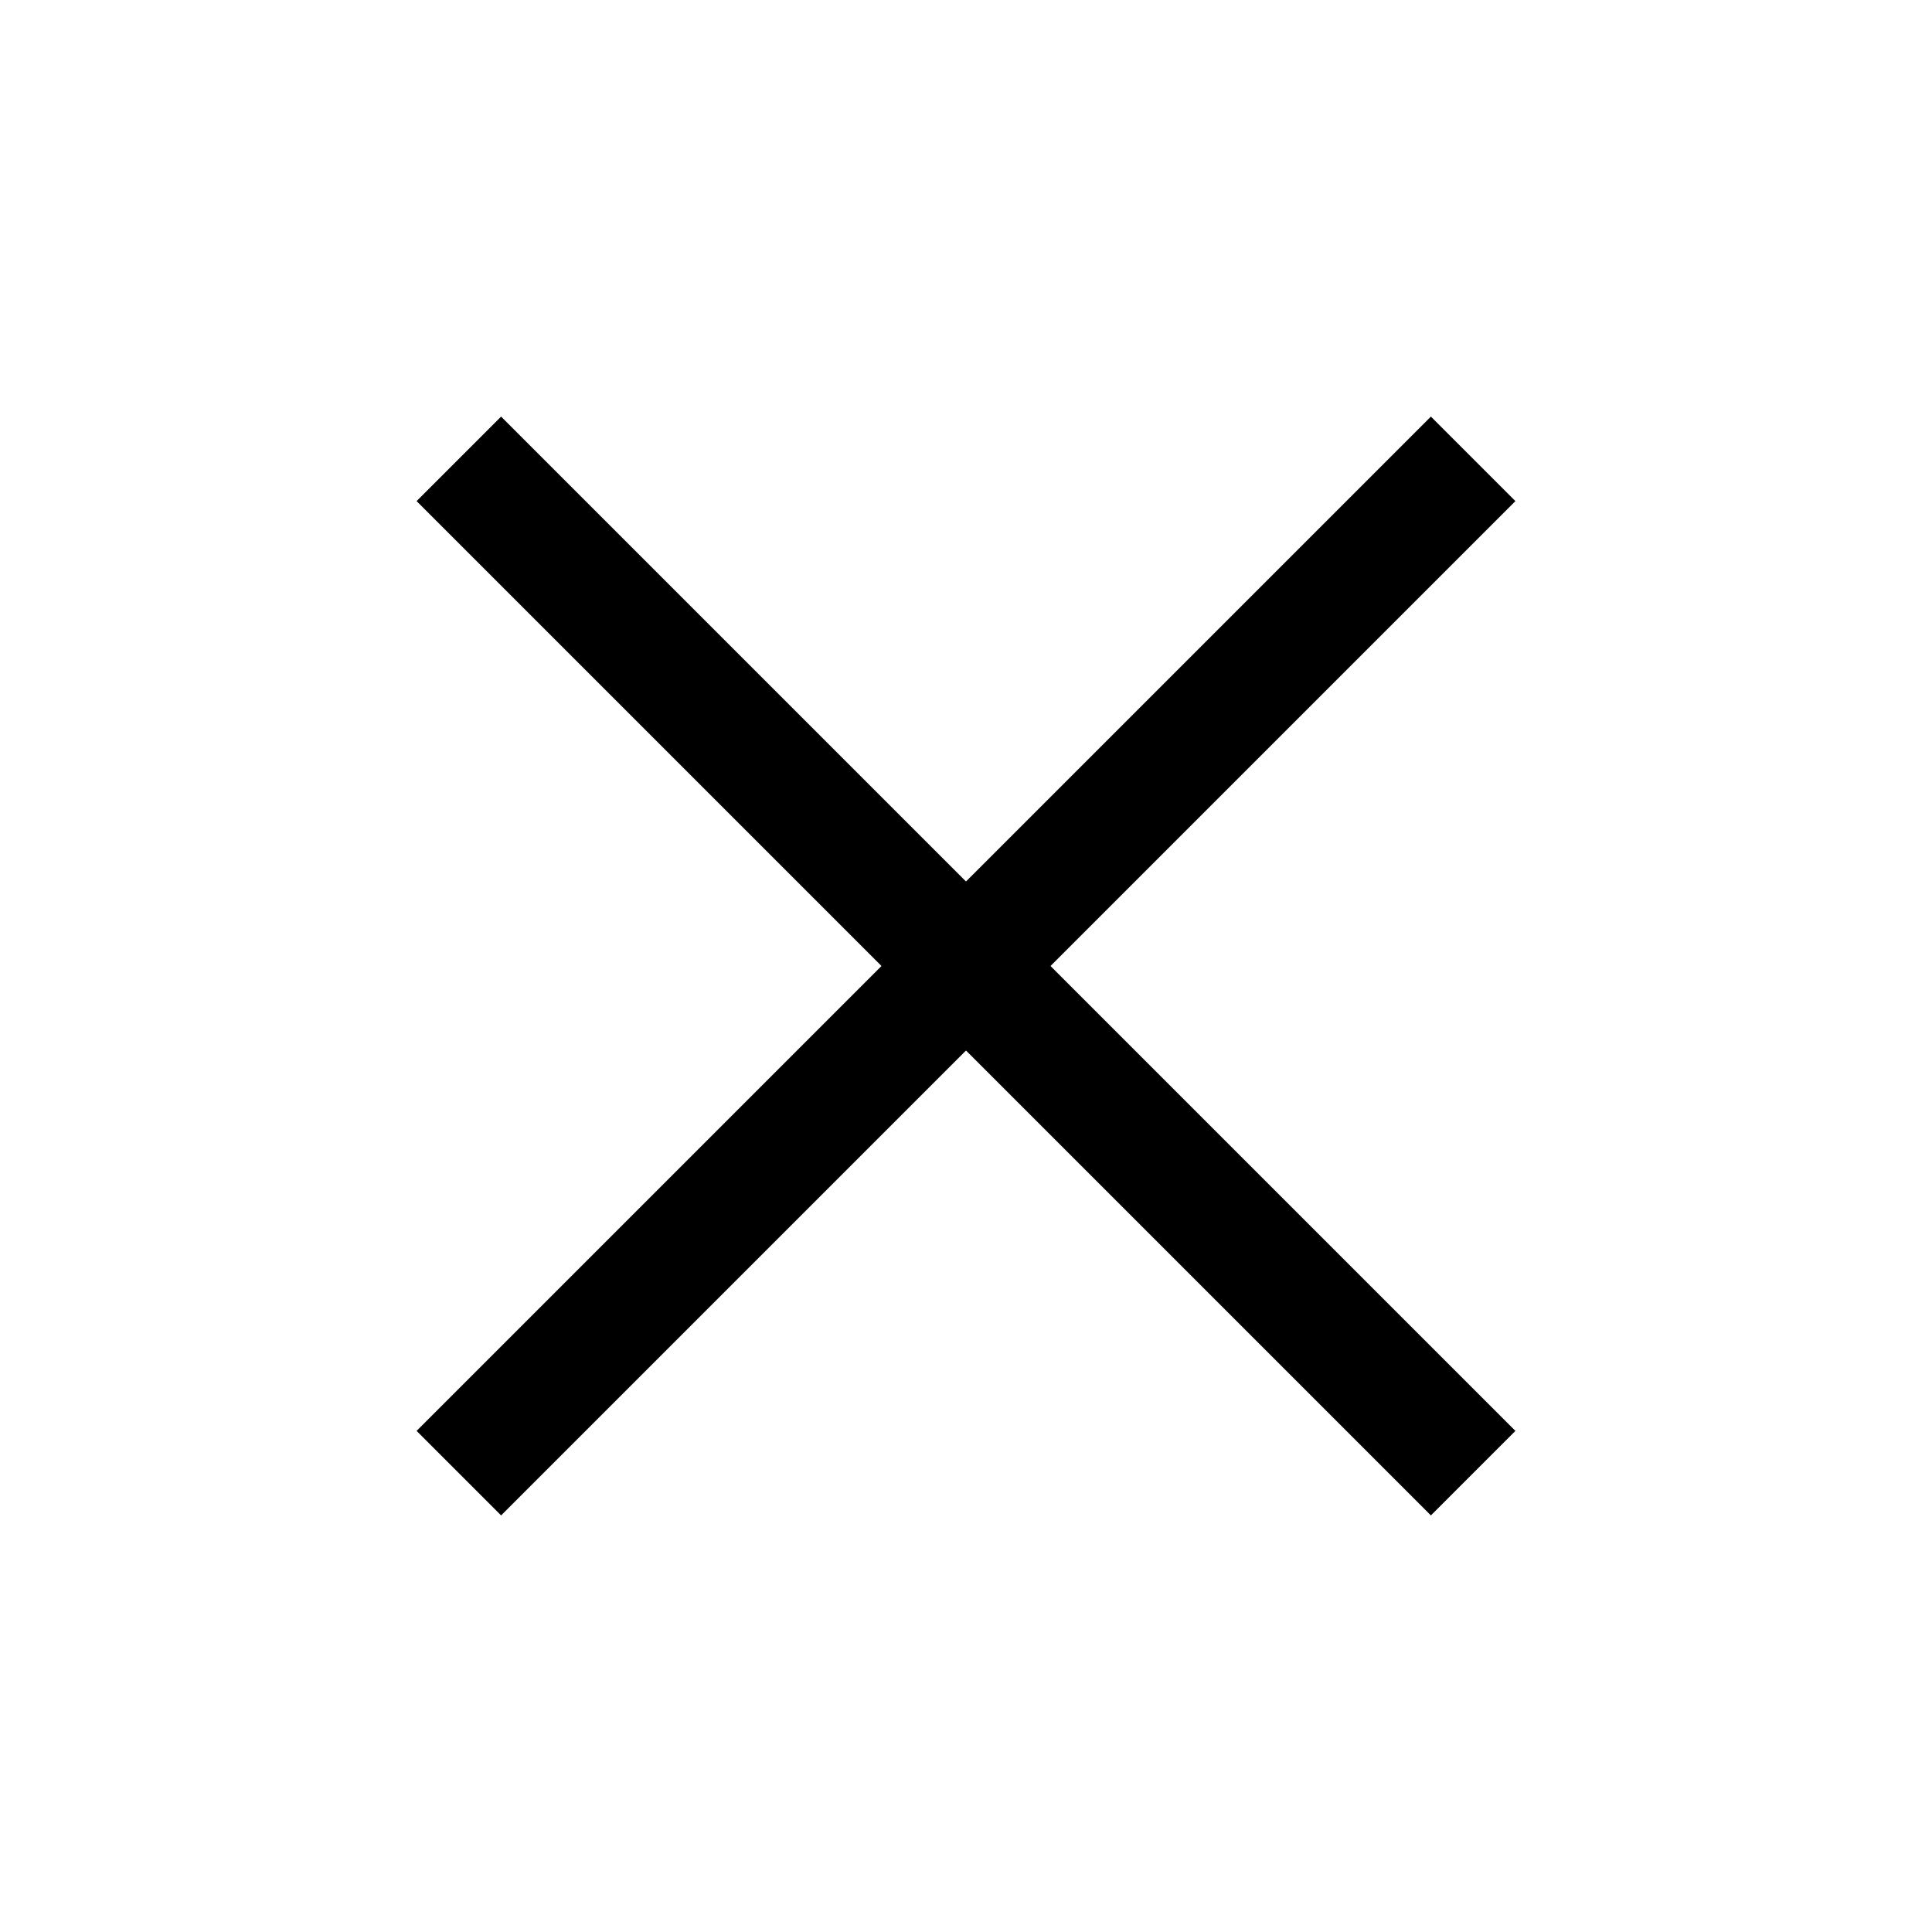
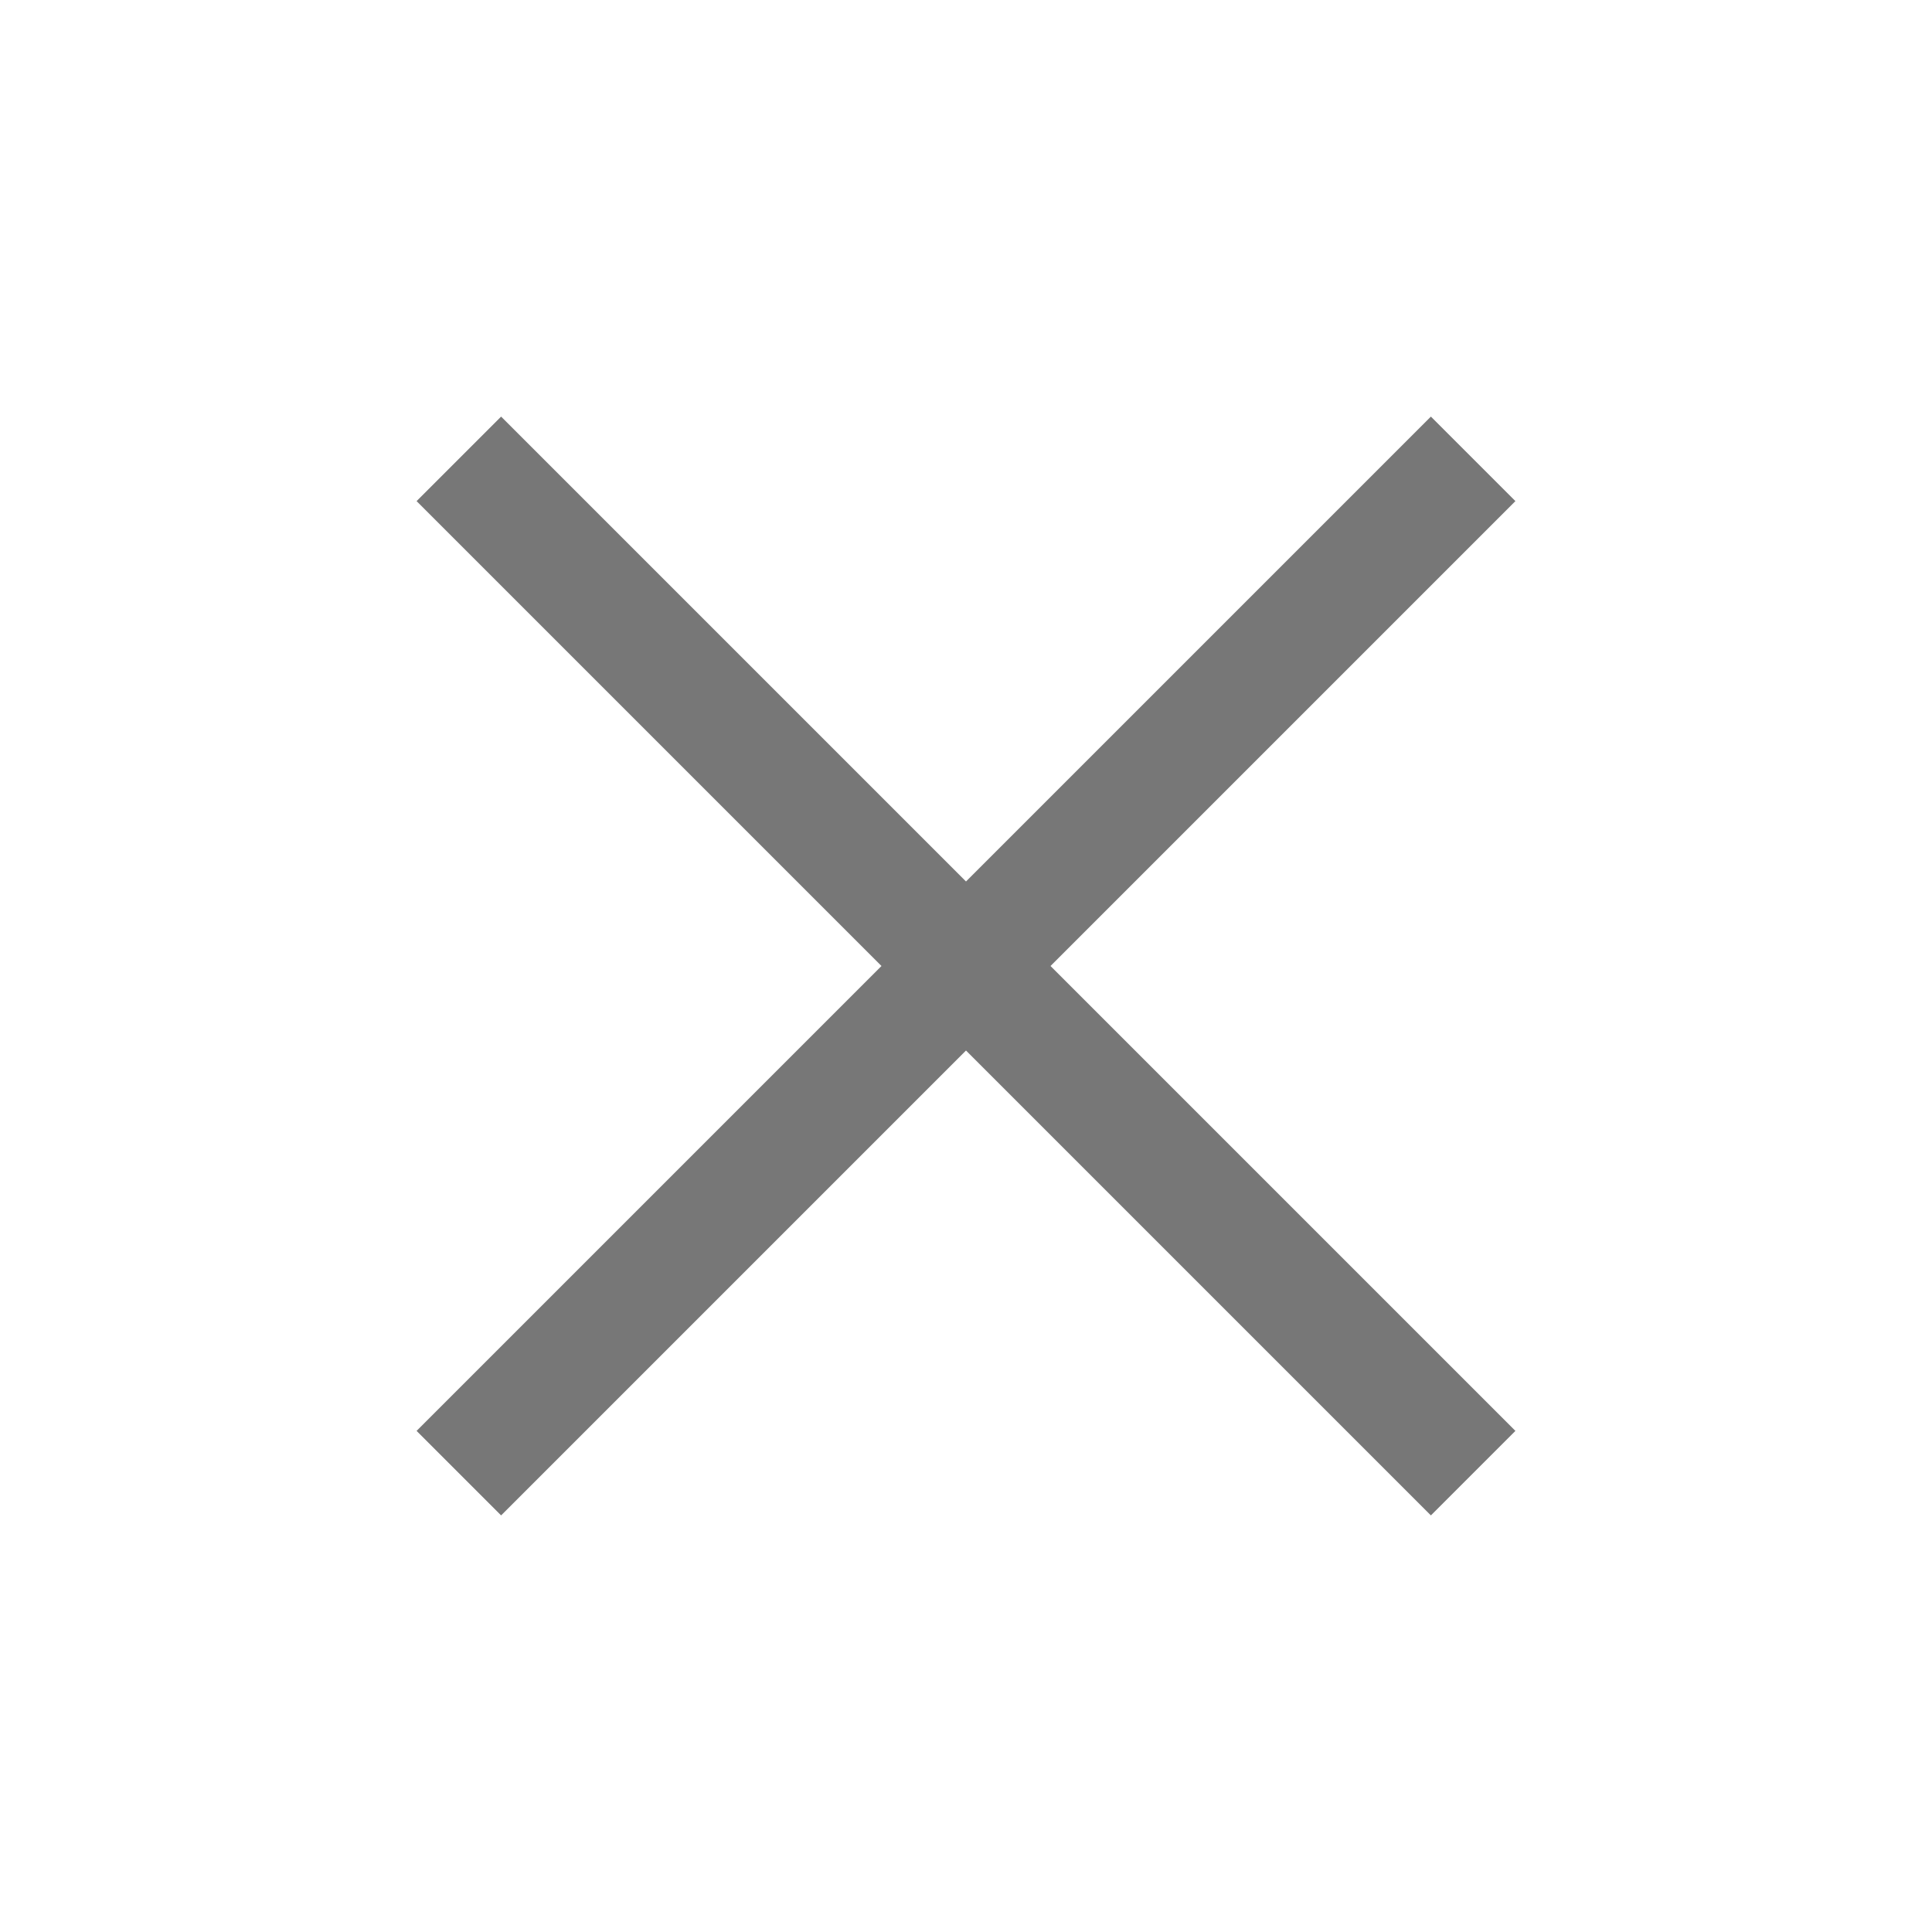
- <svg xmlns="http://www.w3.org/2000/svg" height="48" viewBox="0 96 960 960" width="48">
+ <svg xmlns="http://www.w3.org/2000/svg" fill="#777" height="48" viewBox="0 96 960 960" width="48">
  <path d="m249 849-42-42 231-231-231-231 42-42 231 231 231-231 42 42-231 231 231 231-42 42-231-231-231 231Z" />
</svg>
